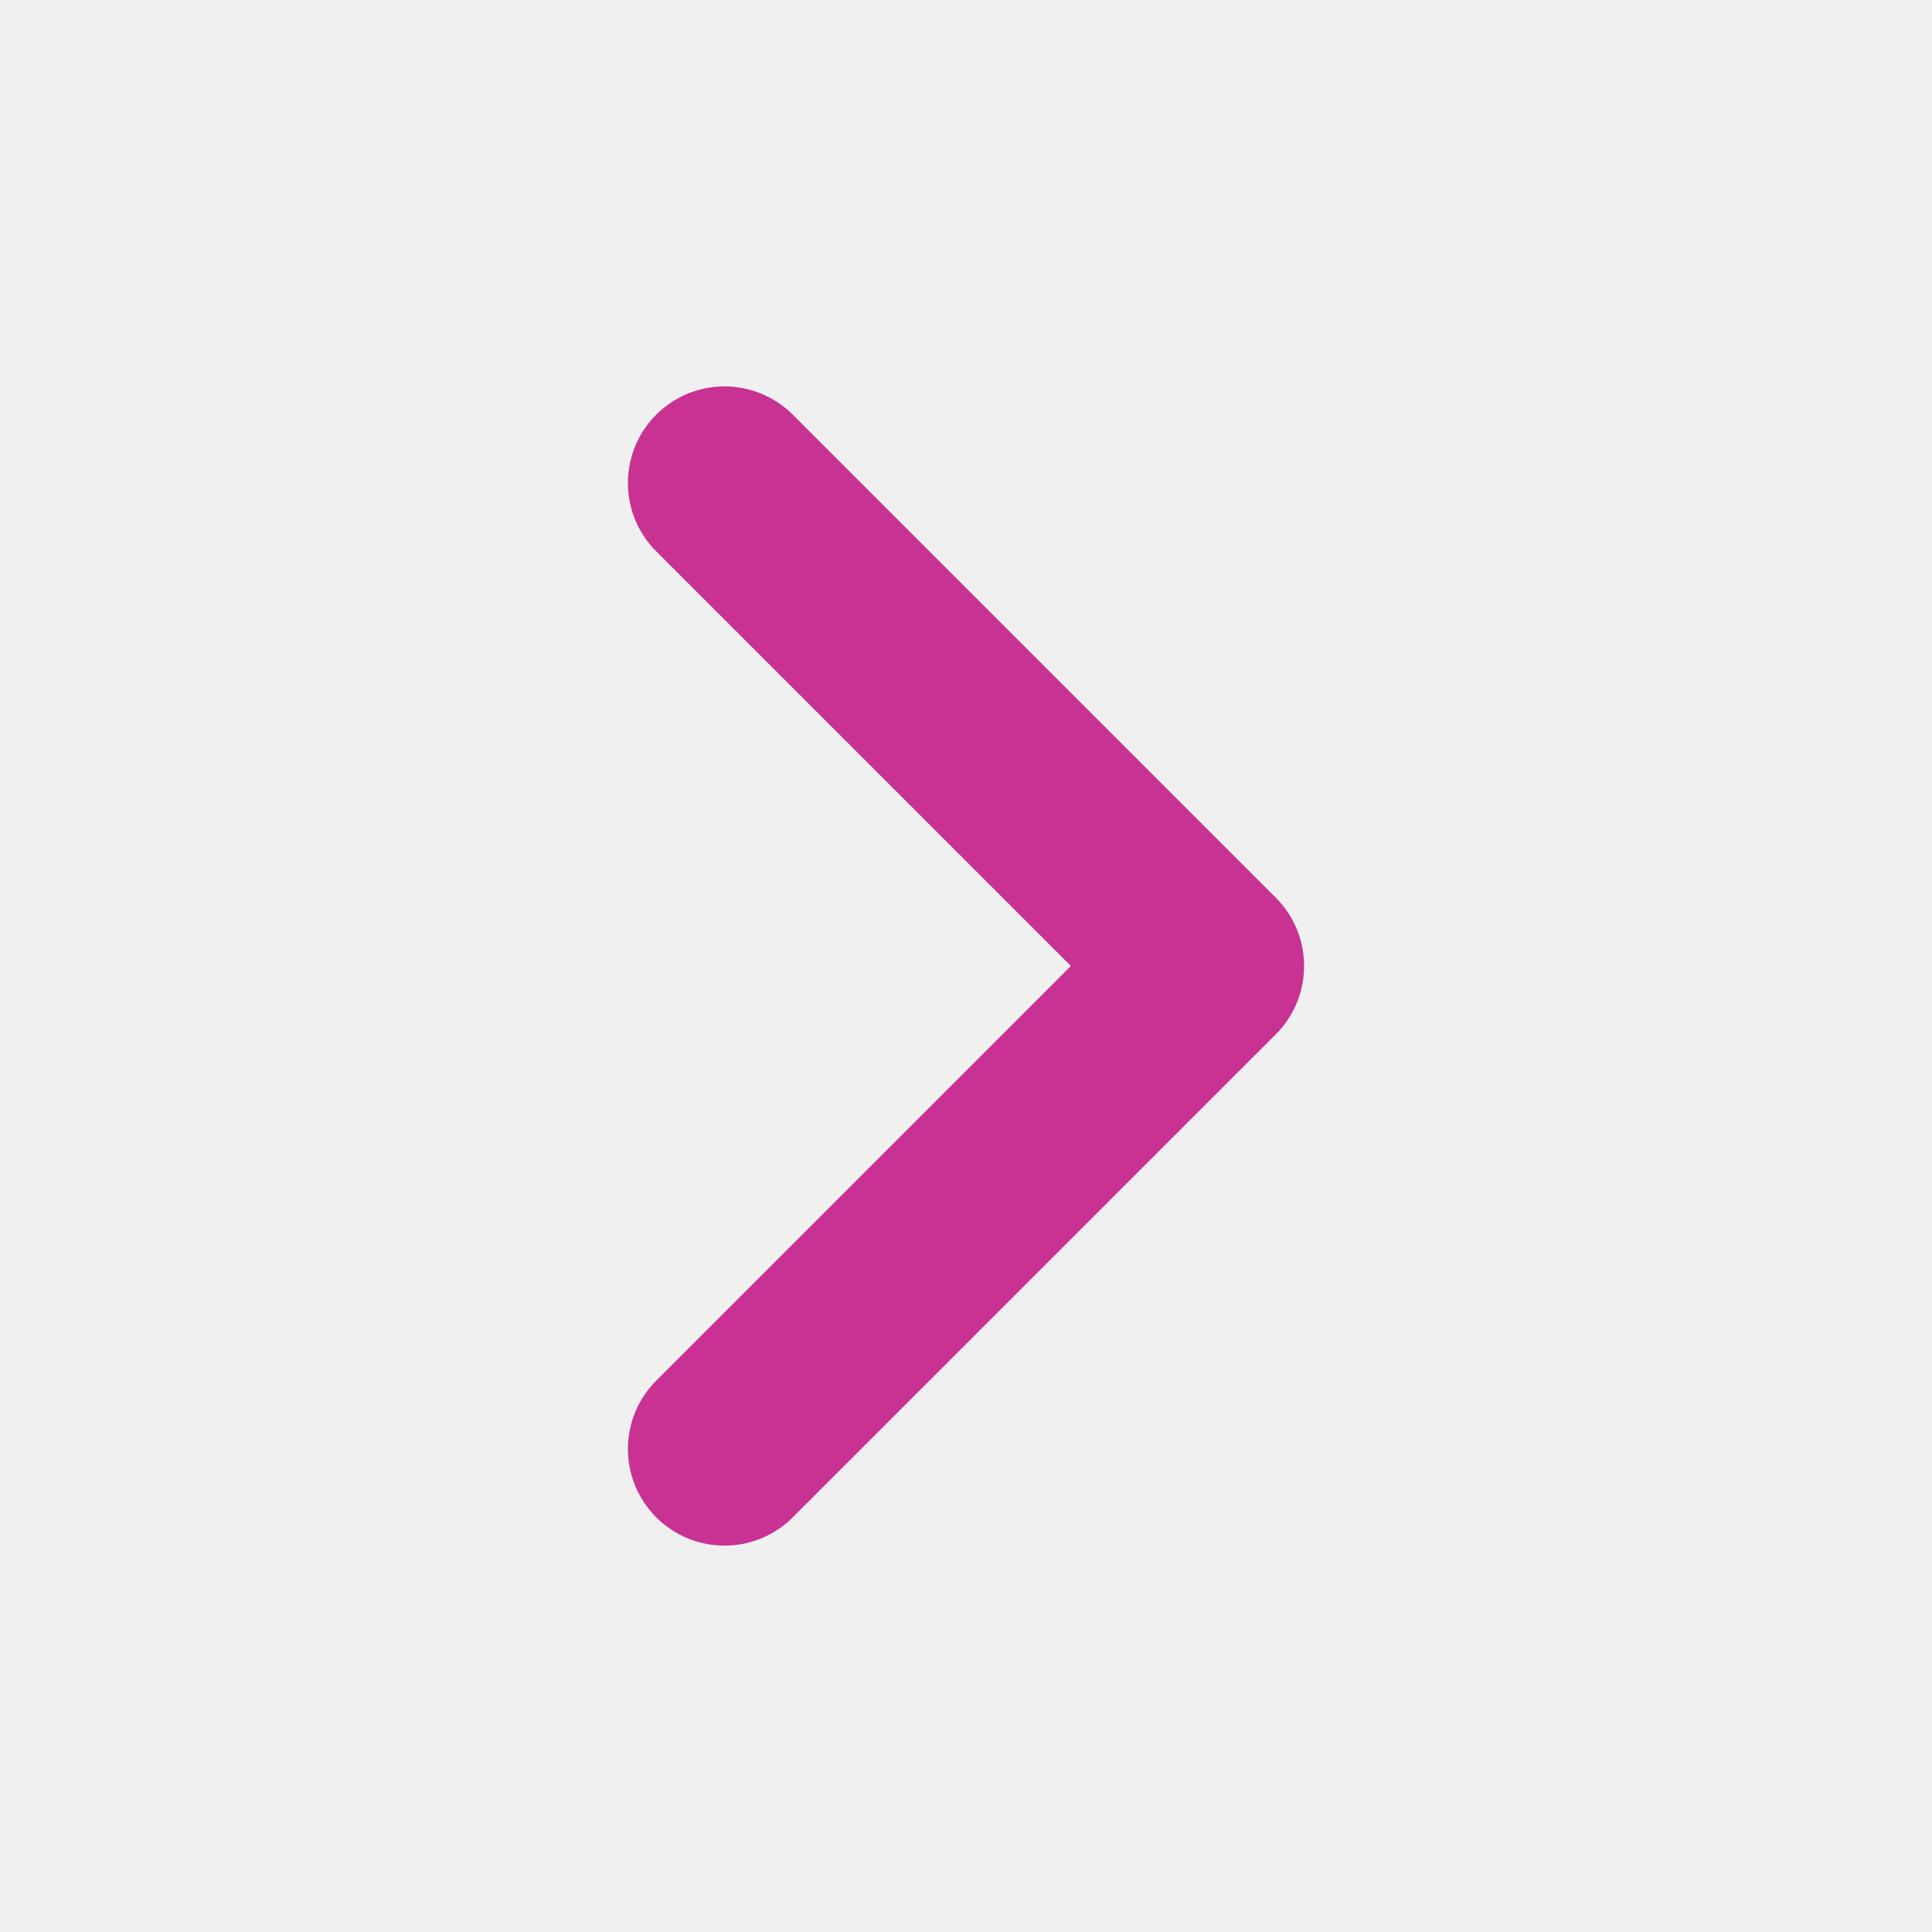
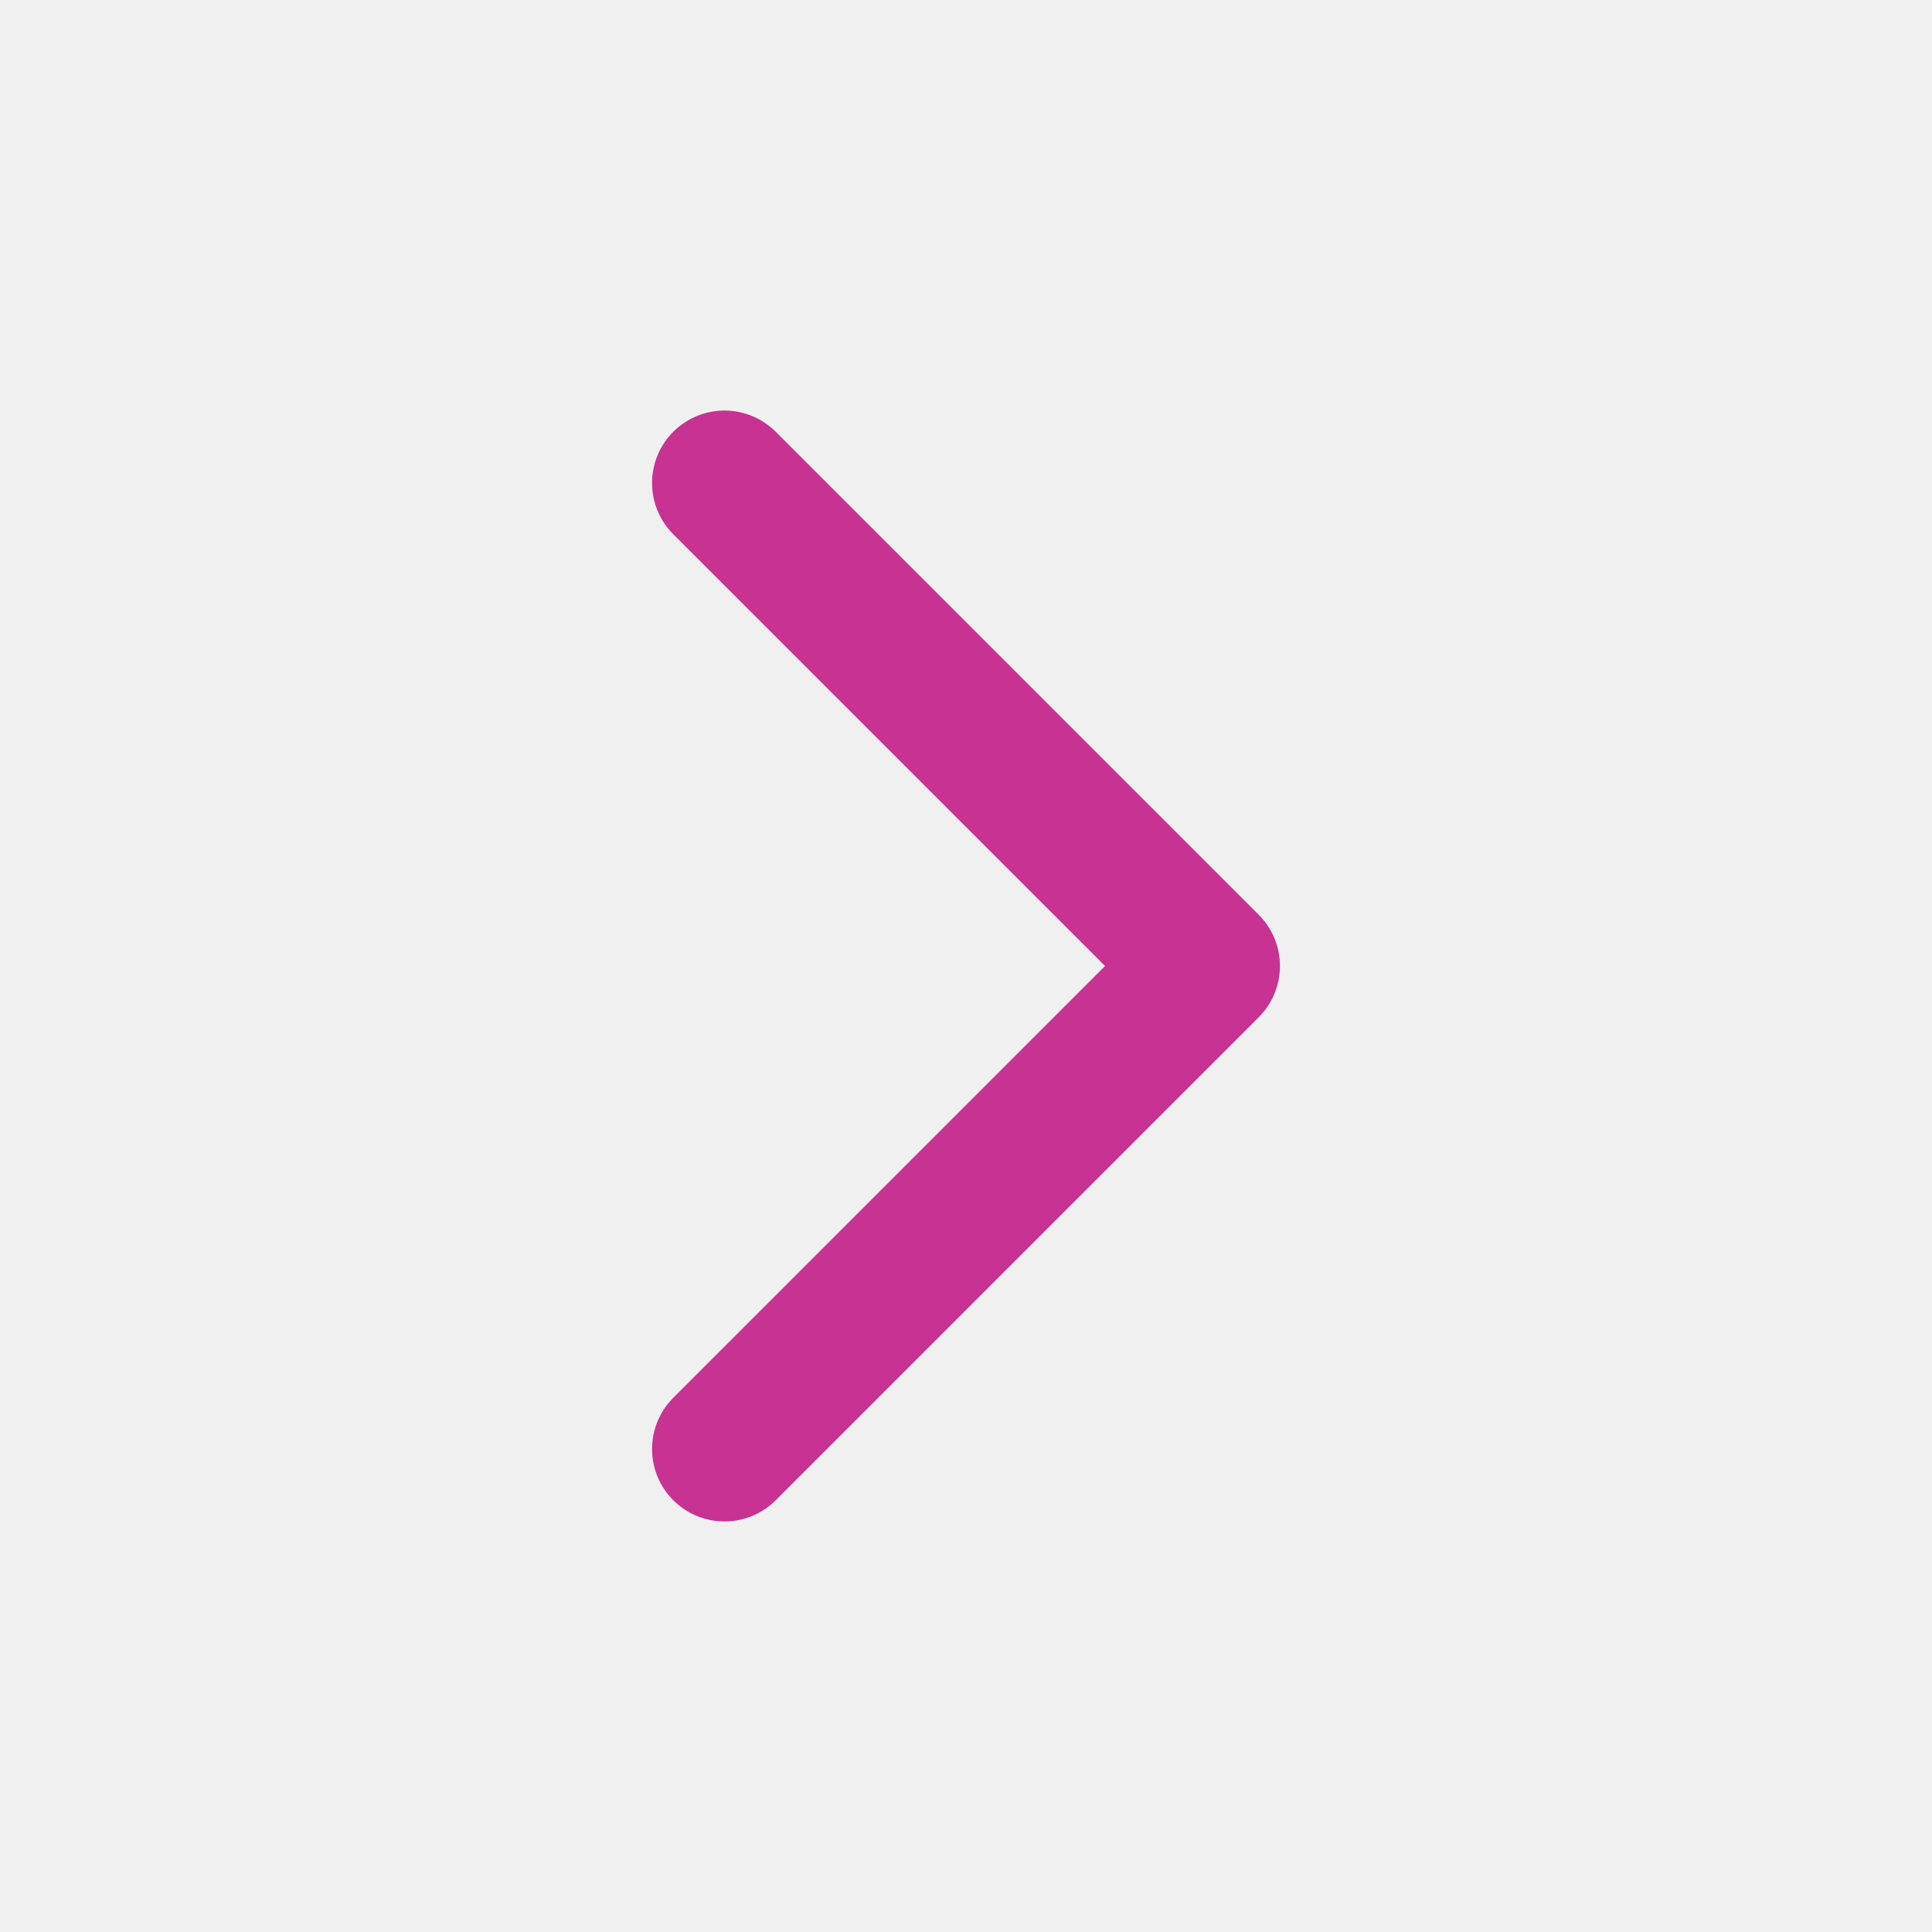
- <svg xmlns="http://www.w3.org/2000/svg" width="20" height="20" viewBox="0 0 20 20" fill="none" aria-hidden="true">
-   <path d="M7.5 5L12.5 10L7.5 15" stroke="#C83293" stroke-width="2" stroke-linecap="round" stroke-linejoin="round" />
+ <svg xmlns="http://www.w3.org/2000/svg" width="20" height="20" viewBox="0 0 20 20" fill="none">
+   <g clip-path="url(#clip0_665_16457)">
+     <path d="M7.5 5L12.5 10L7.5 15" stroke="#C83293" stroke-width="1.5" stroke-linecap="round" stroke-linejoin="round" />
+   </g>
+   <defs>
+     <clipPath id="clip0_665_16457">
+       <rect width="20" height="20" fill="white" />
+     </clipPath>
+   </defs>
</svg>
